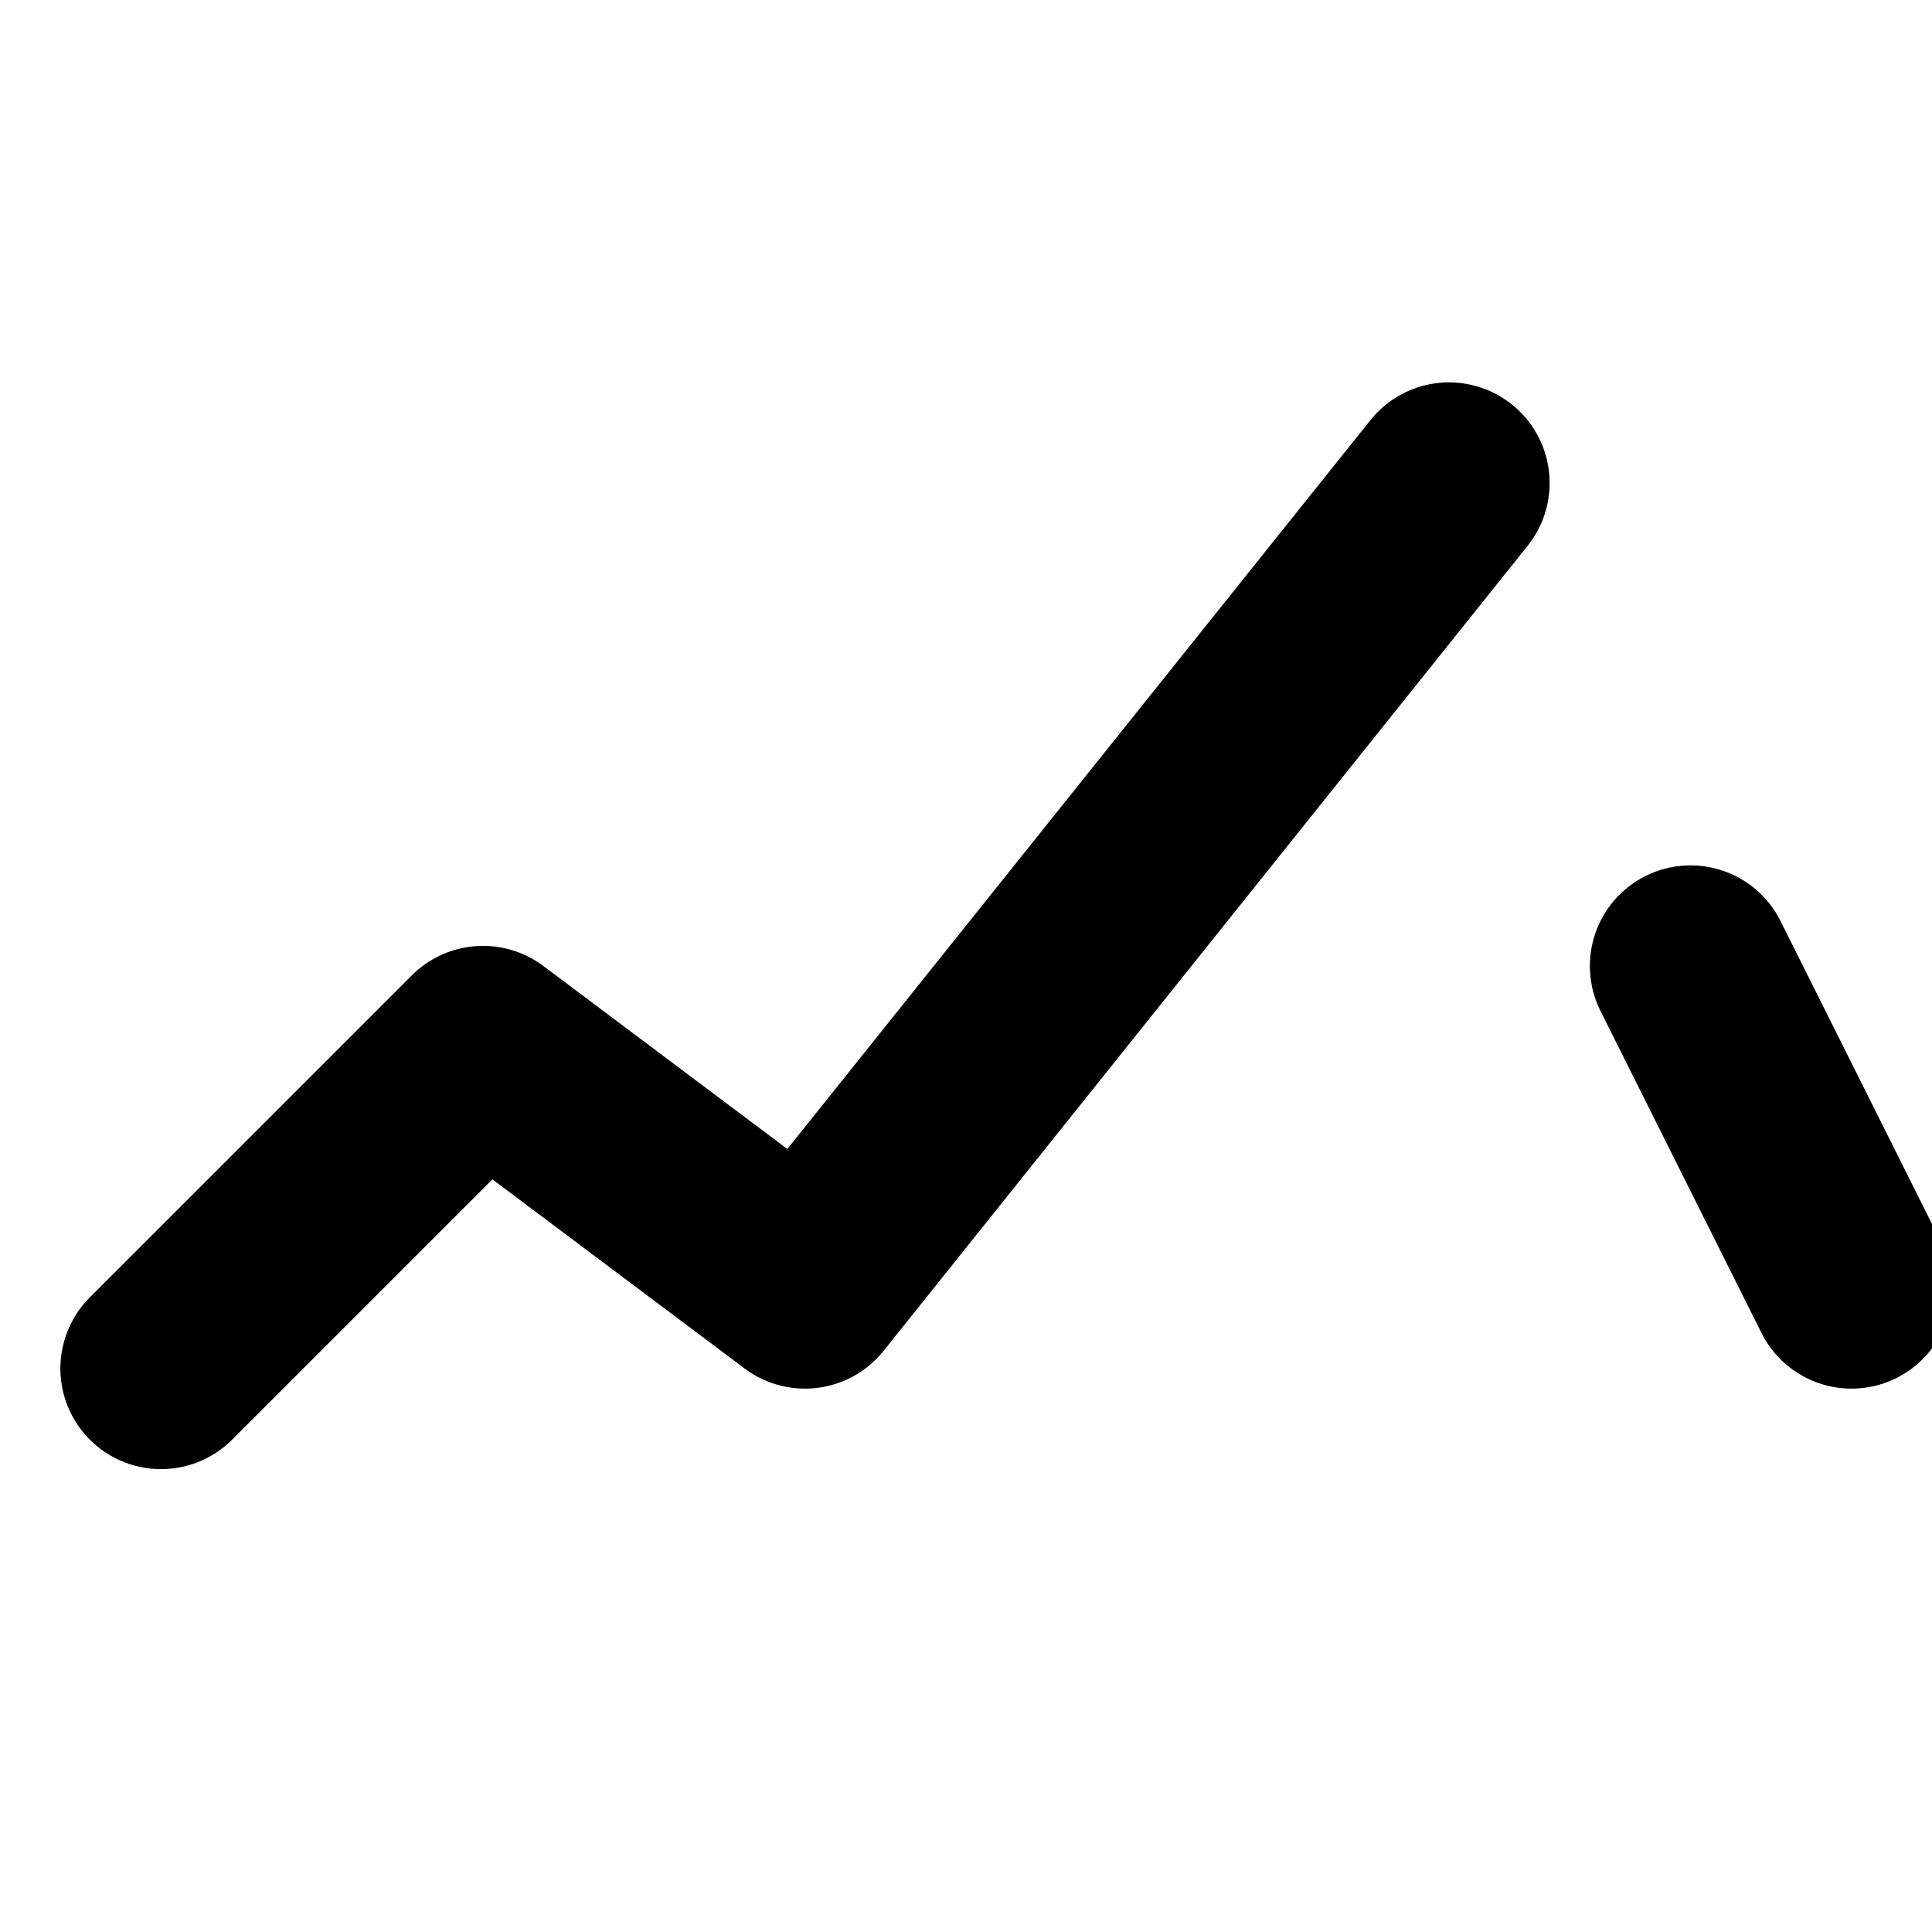
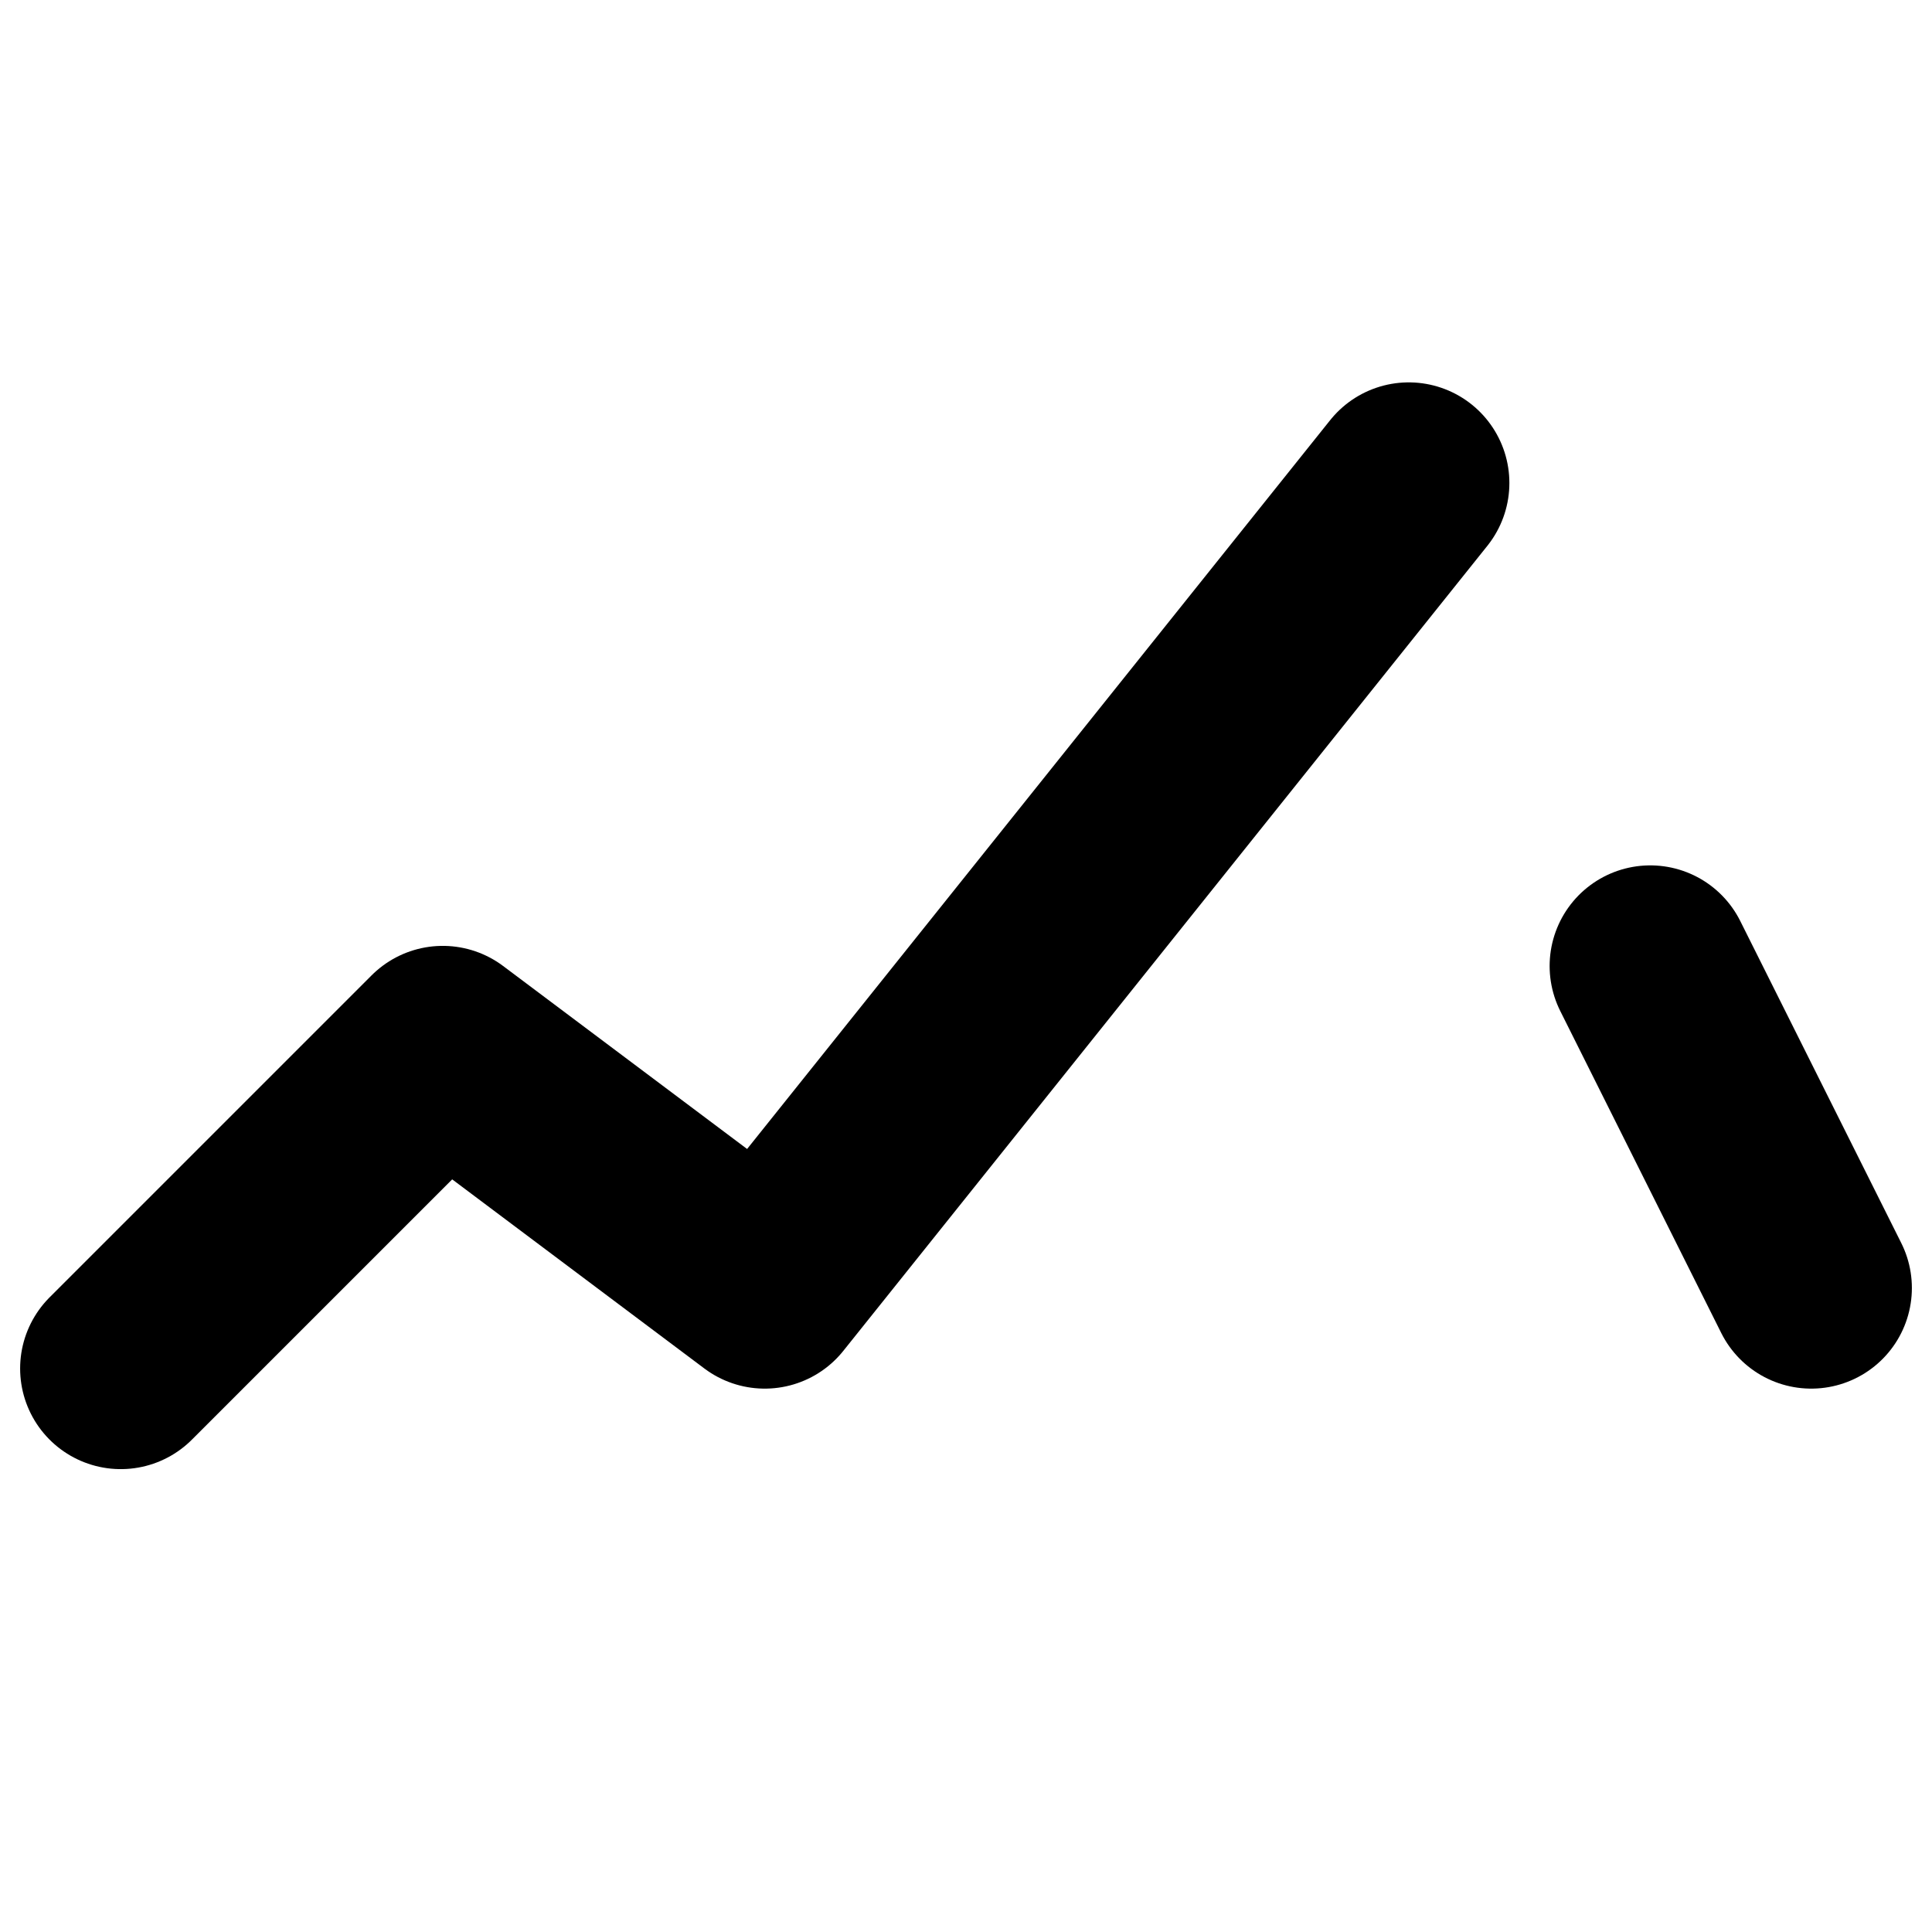
<svg xmlns="http://www.w3.org/2000/svg" viewBox="0 0 24 24" fill="none" shape-rendering="geometricPrecision">
-   <path d="M2 17 L6 13 L10 16 L18 6" stroke="currentColor" stroke-width="2.5" stroke-linecap="round" stroke-linejoin="round" />
-   <path d="M21 12 L23 16" stroke="currentColor" stroke-width="2.5" stroke-linecap="round" />
+   <path d="M1.5 17 L5.5 13 L9.5 16 L17.5 6" stroke="currentColor" stroke-width="2.5" stroke-linecap="round" stroke-linejoin="round" />
+   <path d="M20.5 12 L22.5 16" stroke="currentColor" stroke-width="2.5" stroke-linecap="round" />
</svg>
